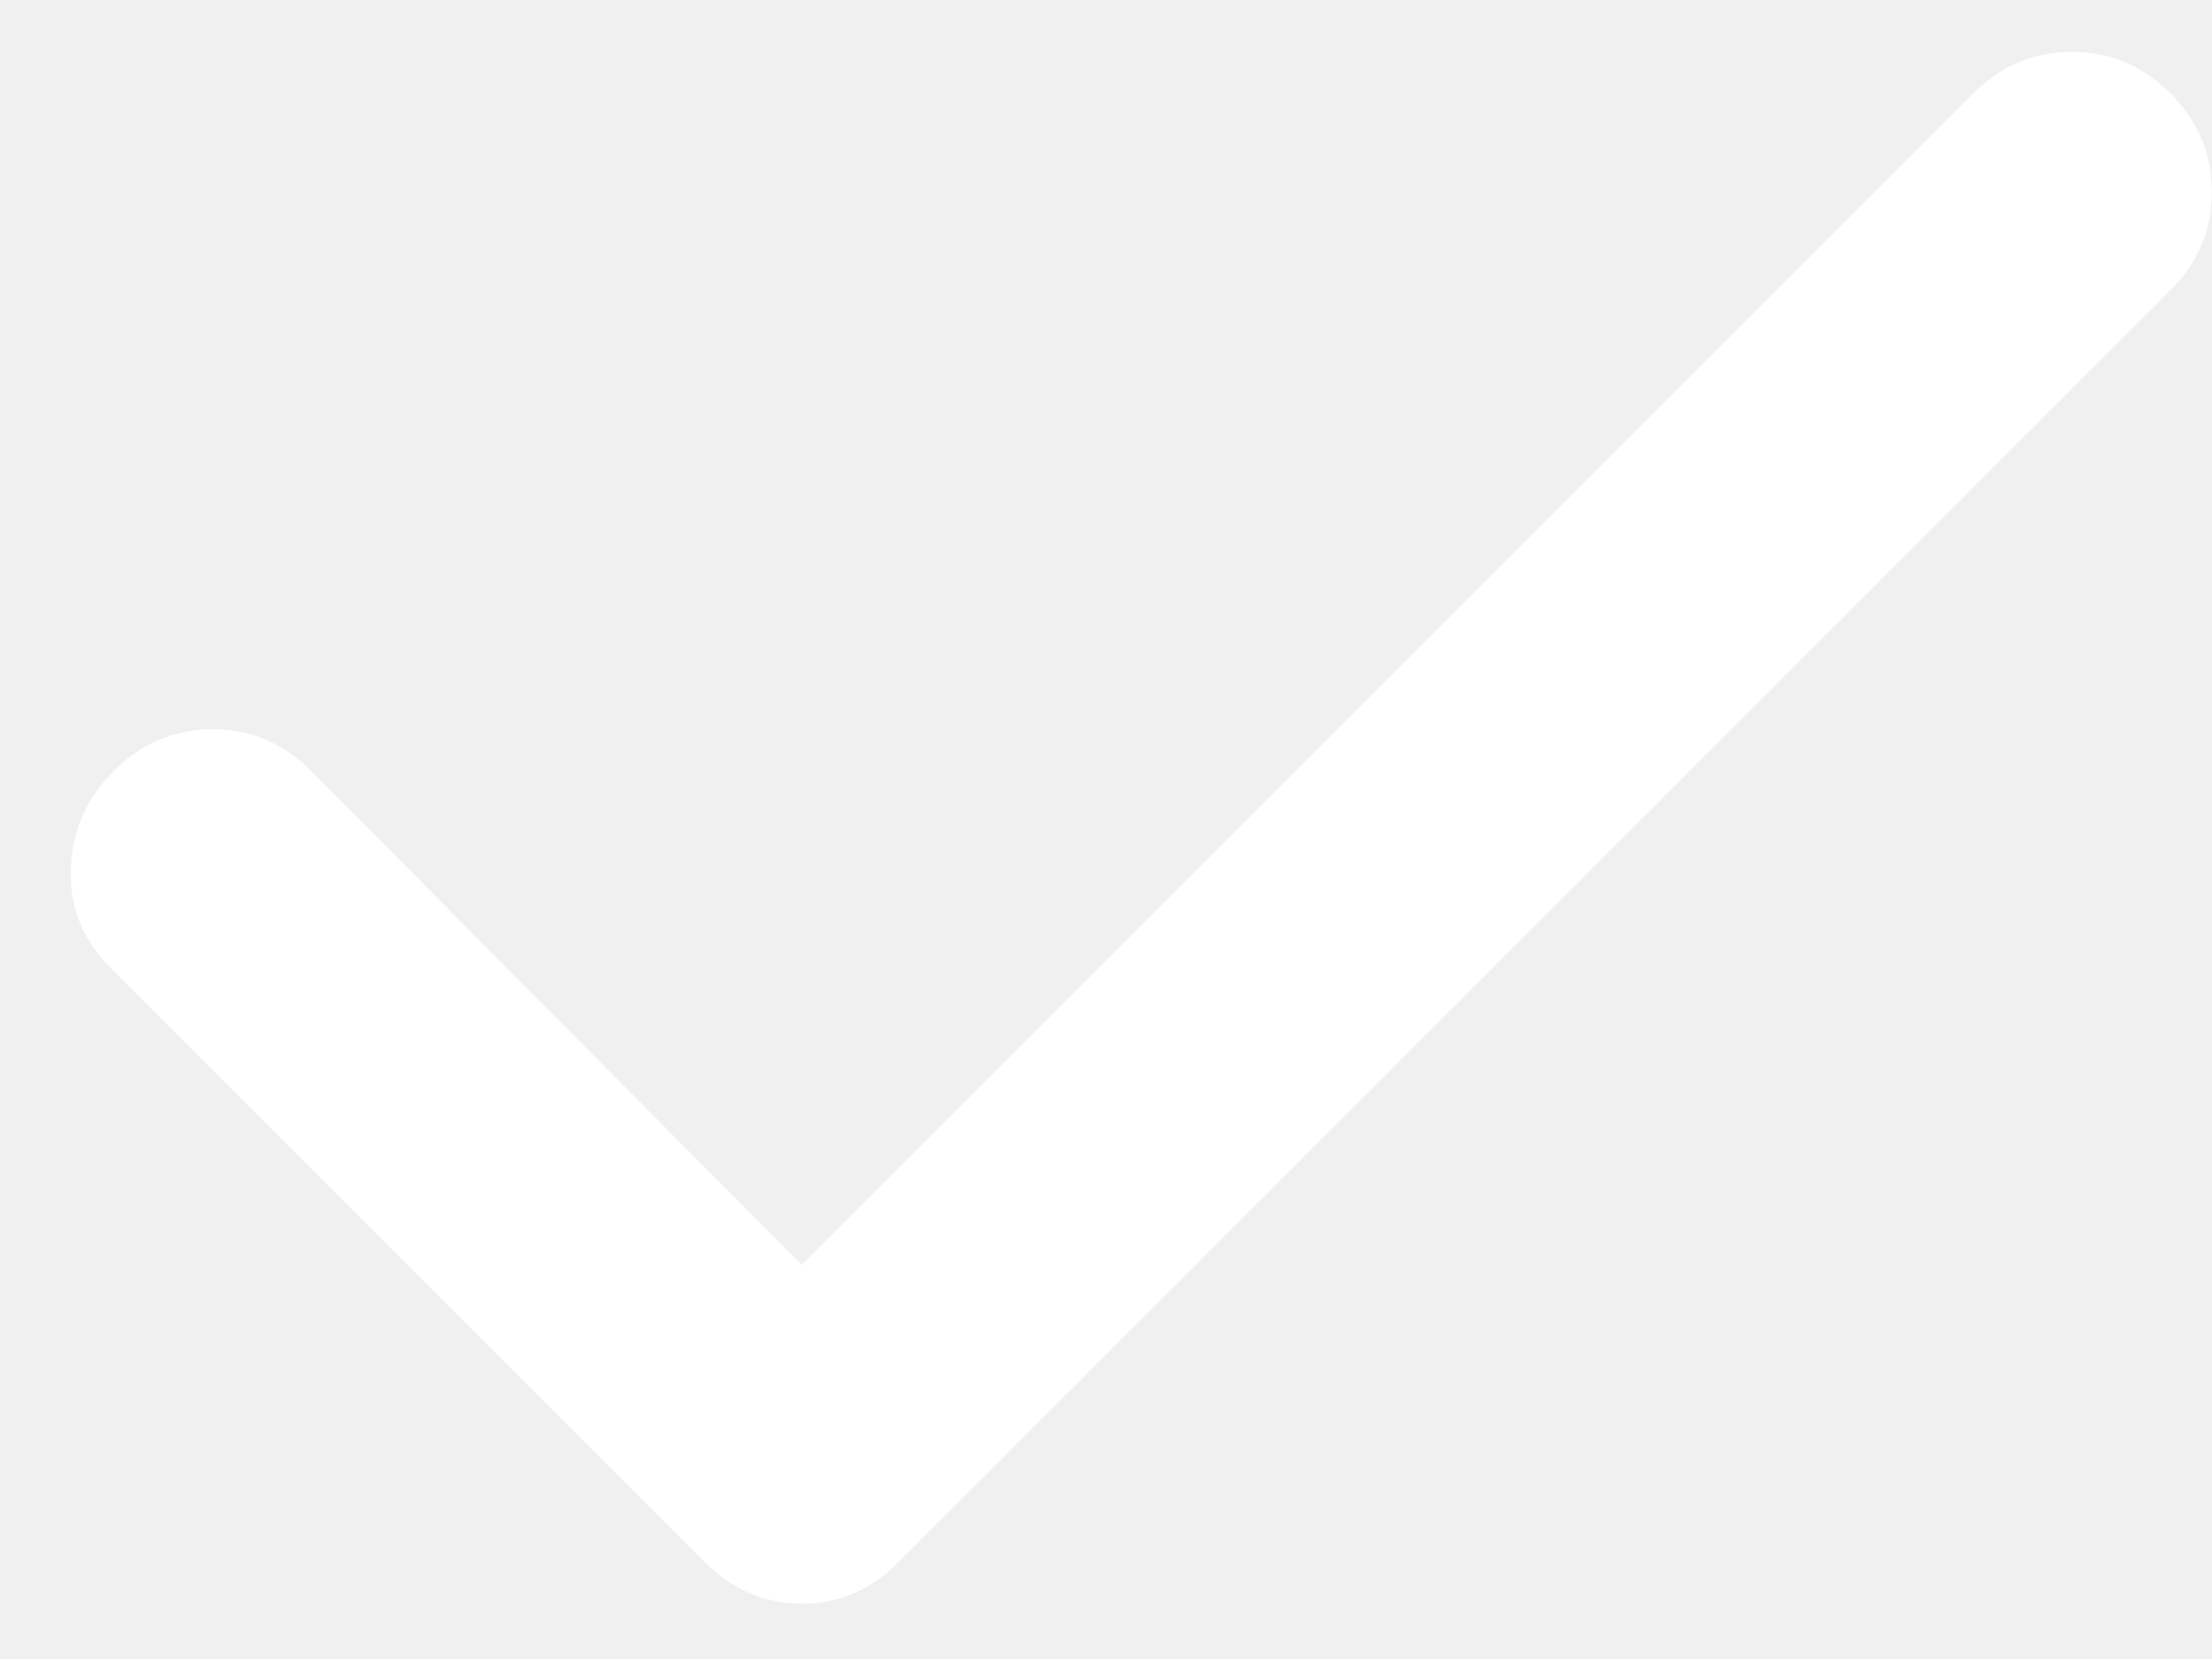
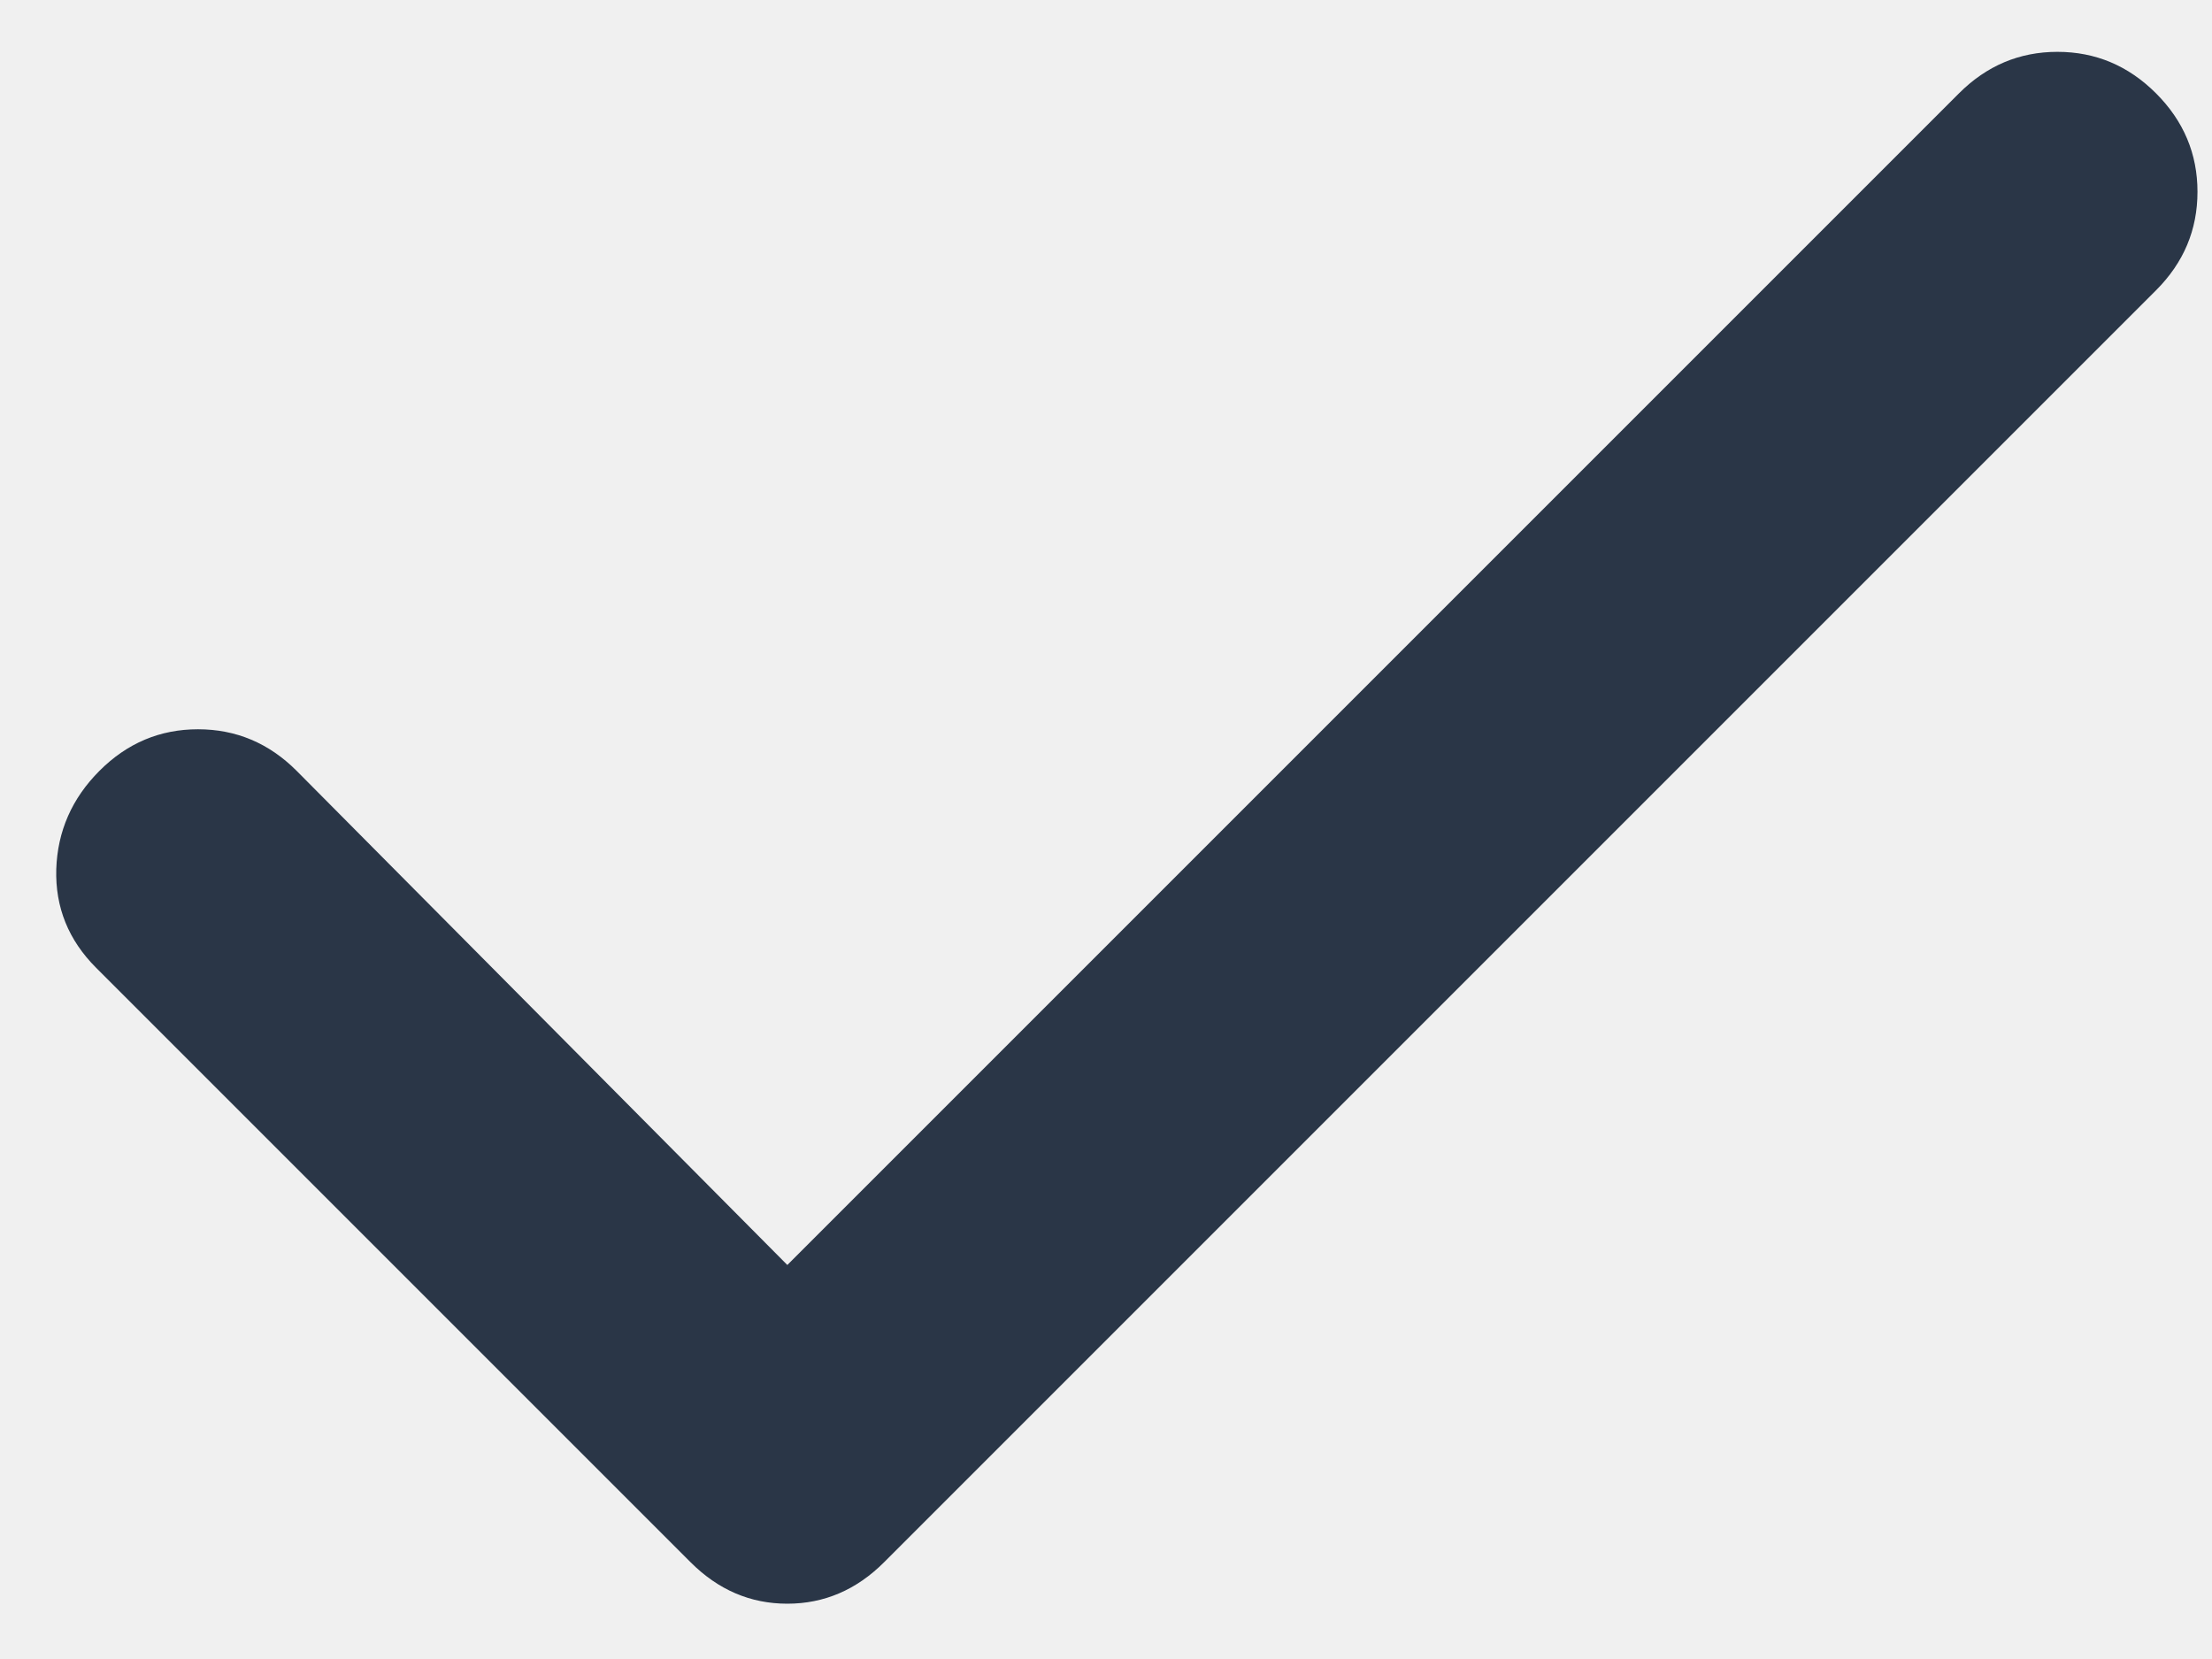
<svg xmlns="http://www.w3.org/2000/svg" width="16" height="12" viewBox="0 0 16 12" fill="none">
-   <path d="M5.799 9.15L14.274 0.675C14.474 0.475 14.712 0.375 14.987 0.375C15.262 0.375 15.499 0.475 15.699 0.675C15.899 0.875 15.999 1.113 15.999 1.387C15.999 1.663 15.899 1.9 15.699 2.1L6.499 11.3C6.299 11.5 6.066 11.6 5.799 11.6C5.533 11.6 5.299 11.5 5.099 11.3L0.799 7C0.599 6.8 0.503 6.562 0.512 6.287C0.52 6.013 0.624 5.775 0.824 5.575C1.024 5.375 1.262 5.275 1.537 5.275C1.812 5.275 2.049 5.375 2.249 5.575L5.799 9.15Z" fill="white" />
+   <path d="M5.695 9.15L14.17 0.675C14.37 0.475 14.607 0.375 14.882 0.375C15.157 0.375 15.395 0.475 15.595 0.675C15.795 0.875 15.895 1.113 15.895 1.387C15.895 1.663 15.795 1.9 15.595 2.1L6.395 11.3C6.195 11.5 5.961 11.6 5.695 11.6C5.428 11.6 5.195 11.5 4.995 11.3L0.695 7C0.495 6.8 0.399 6.562 0.407 6.287C0.416 6.013 0.52 5.775 0.72 5.575C0.92 5.375 1.157 5.275 1.432 5.275C1.707 5.275 1.945 5.375 2.145 5.575L5.695 9.15Z" fill="#2A3647" />
</svg>
